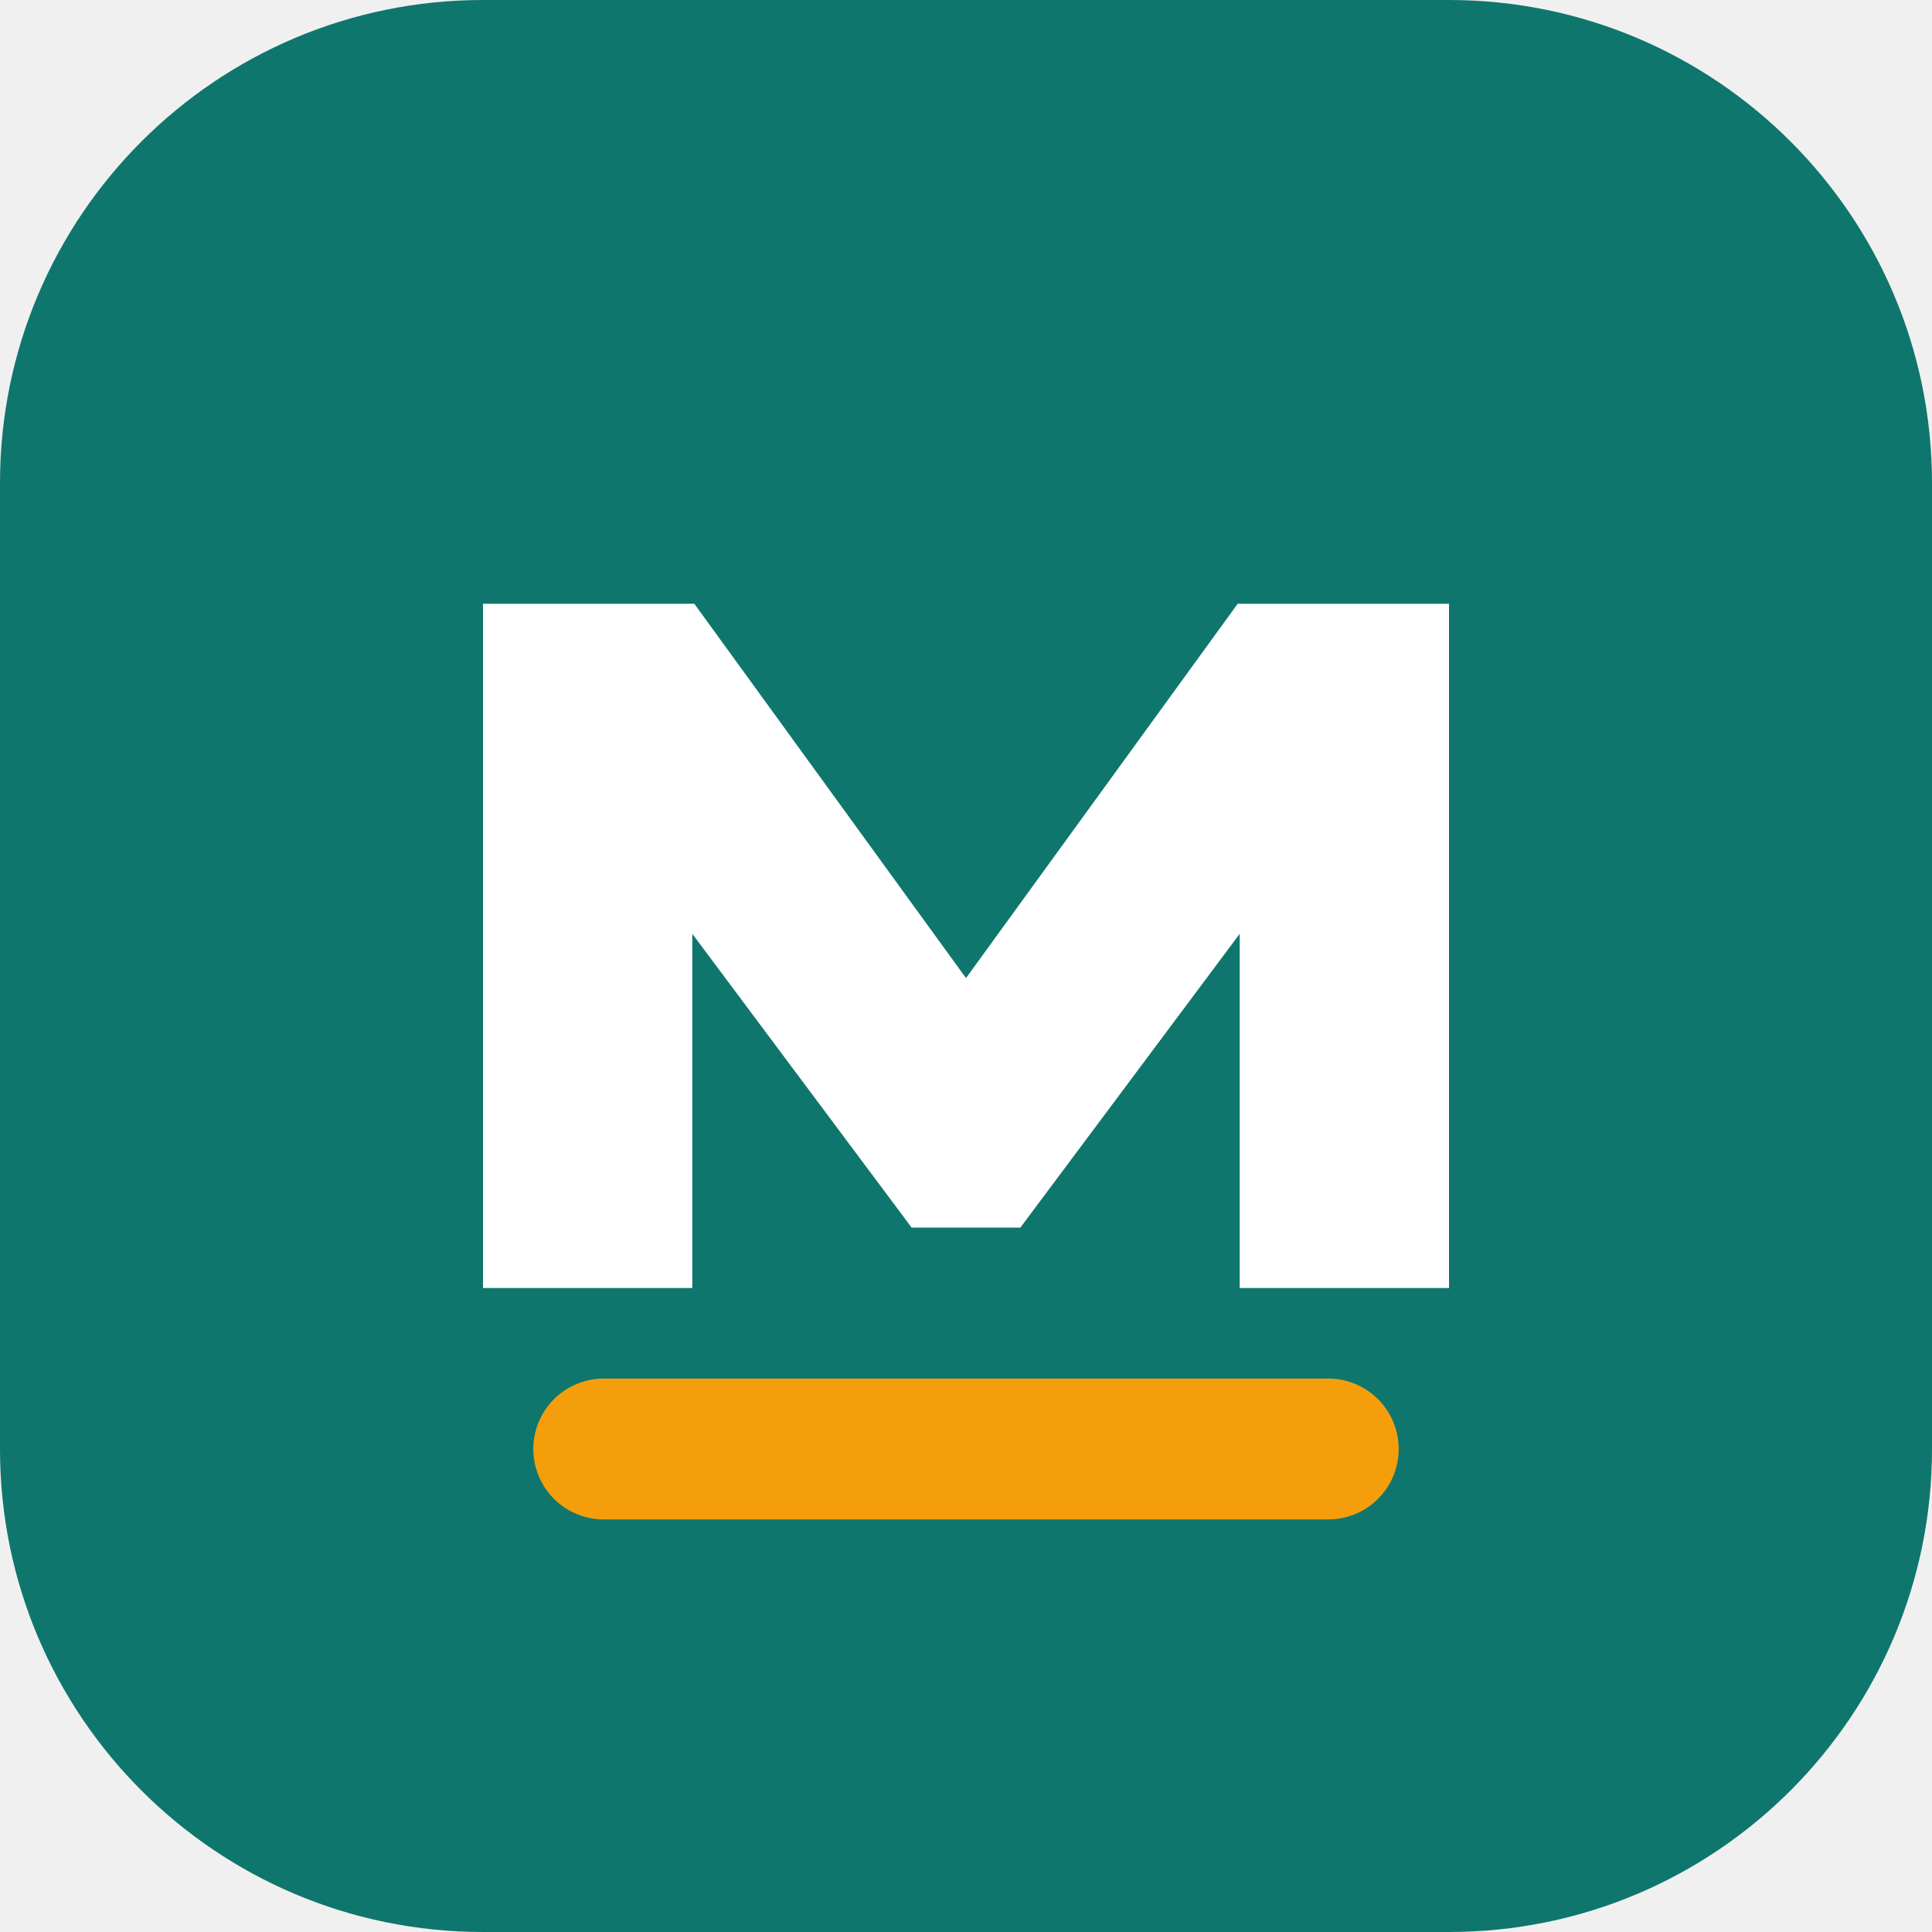
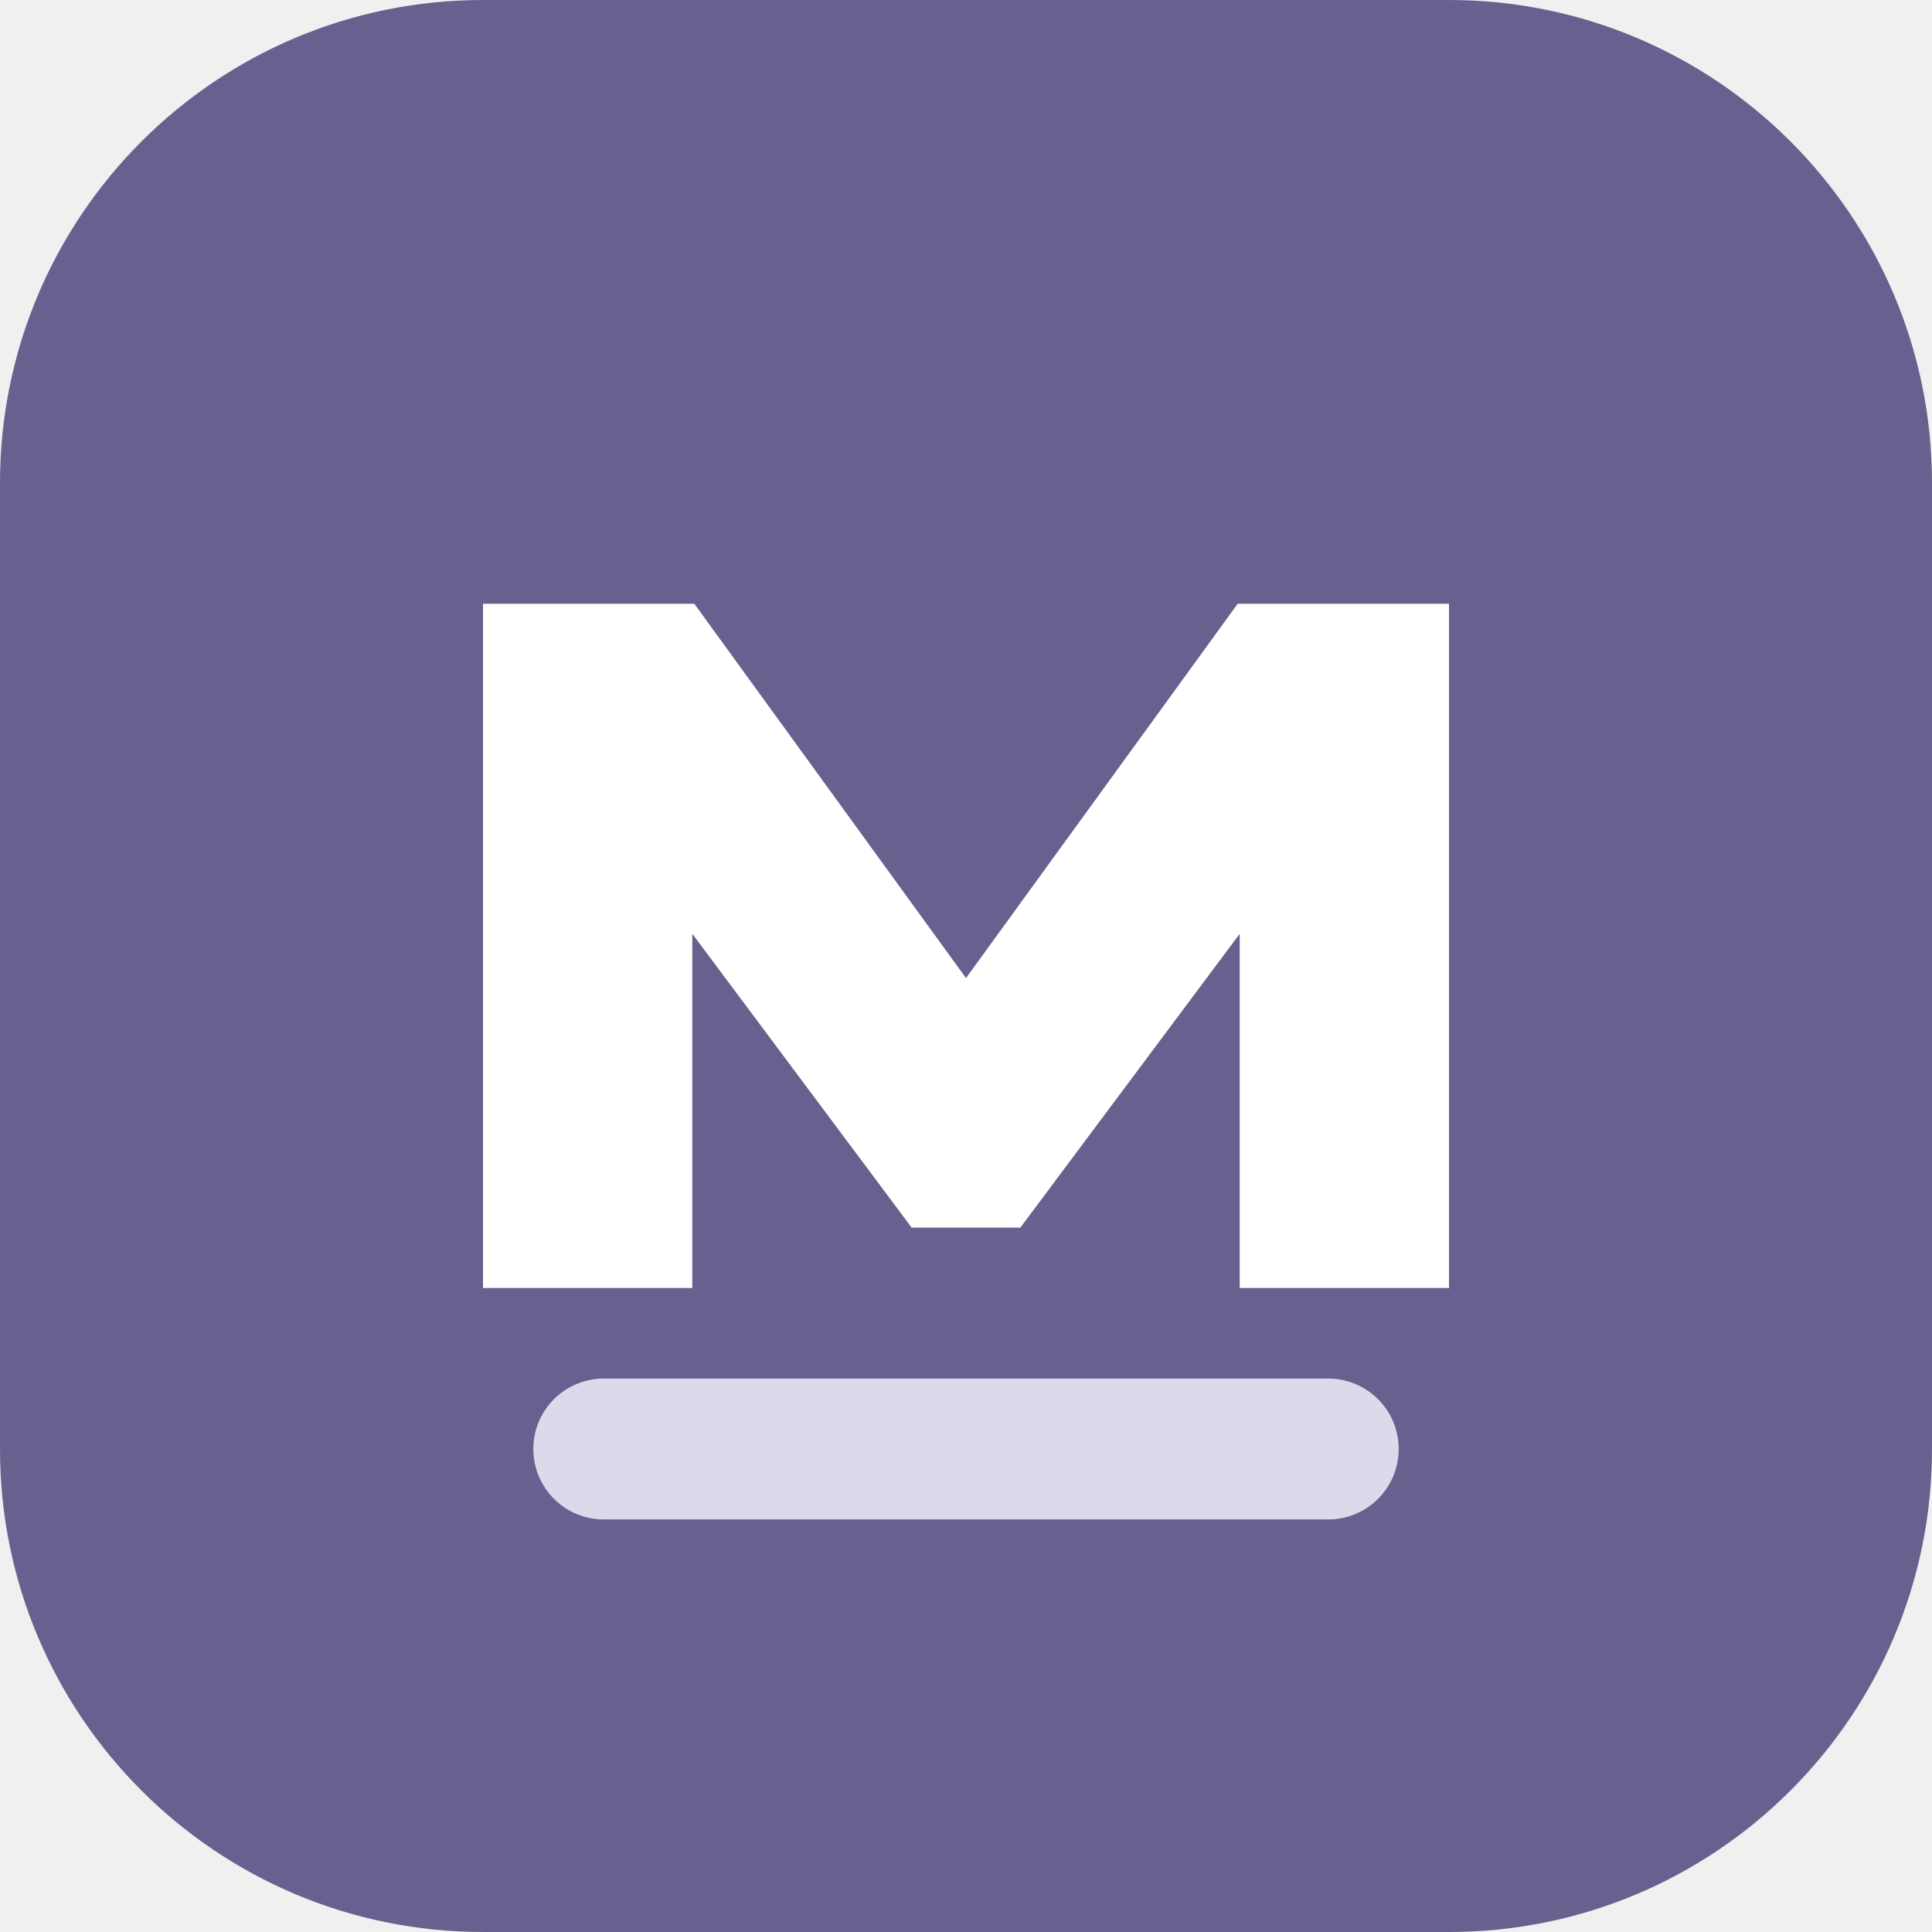
<svg xmlns="http://www.w3.org/2000/svg" width="96" height="96" viewBox="0 0 96 96" fill="none" role="img" aria-labelledby="title">
-   <rect width="96" height="96" rx="24" fill="#0F766E" />
+   <rect width="96" height="96" rx="24" fill="#69608F" />
  <path d="M24 64V30H34.5L48 48.6L61.5 30H72V64H61.6V46.4L50.7 61H45.3L34.4 46.4V64H24Z" fill="white" />
-   <path d="M30 72H66" stroke="#F59E0B" stroke-width="7" stroke-linecap="round" />
+   <path d="M30 72H66" stroke="#DED9EA" stroke-width="7" stroke-linecap="round" />
</svg>
